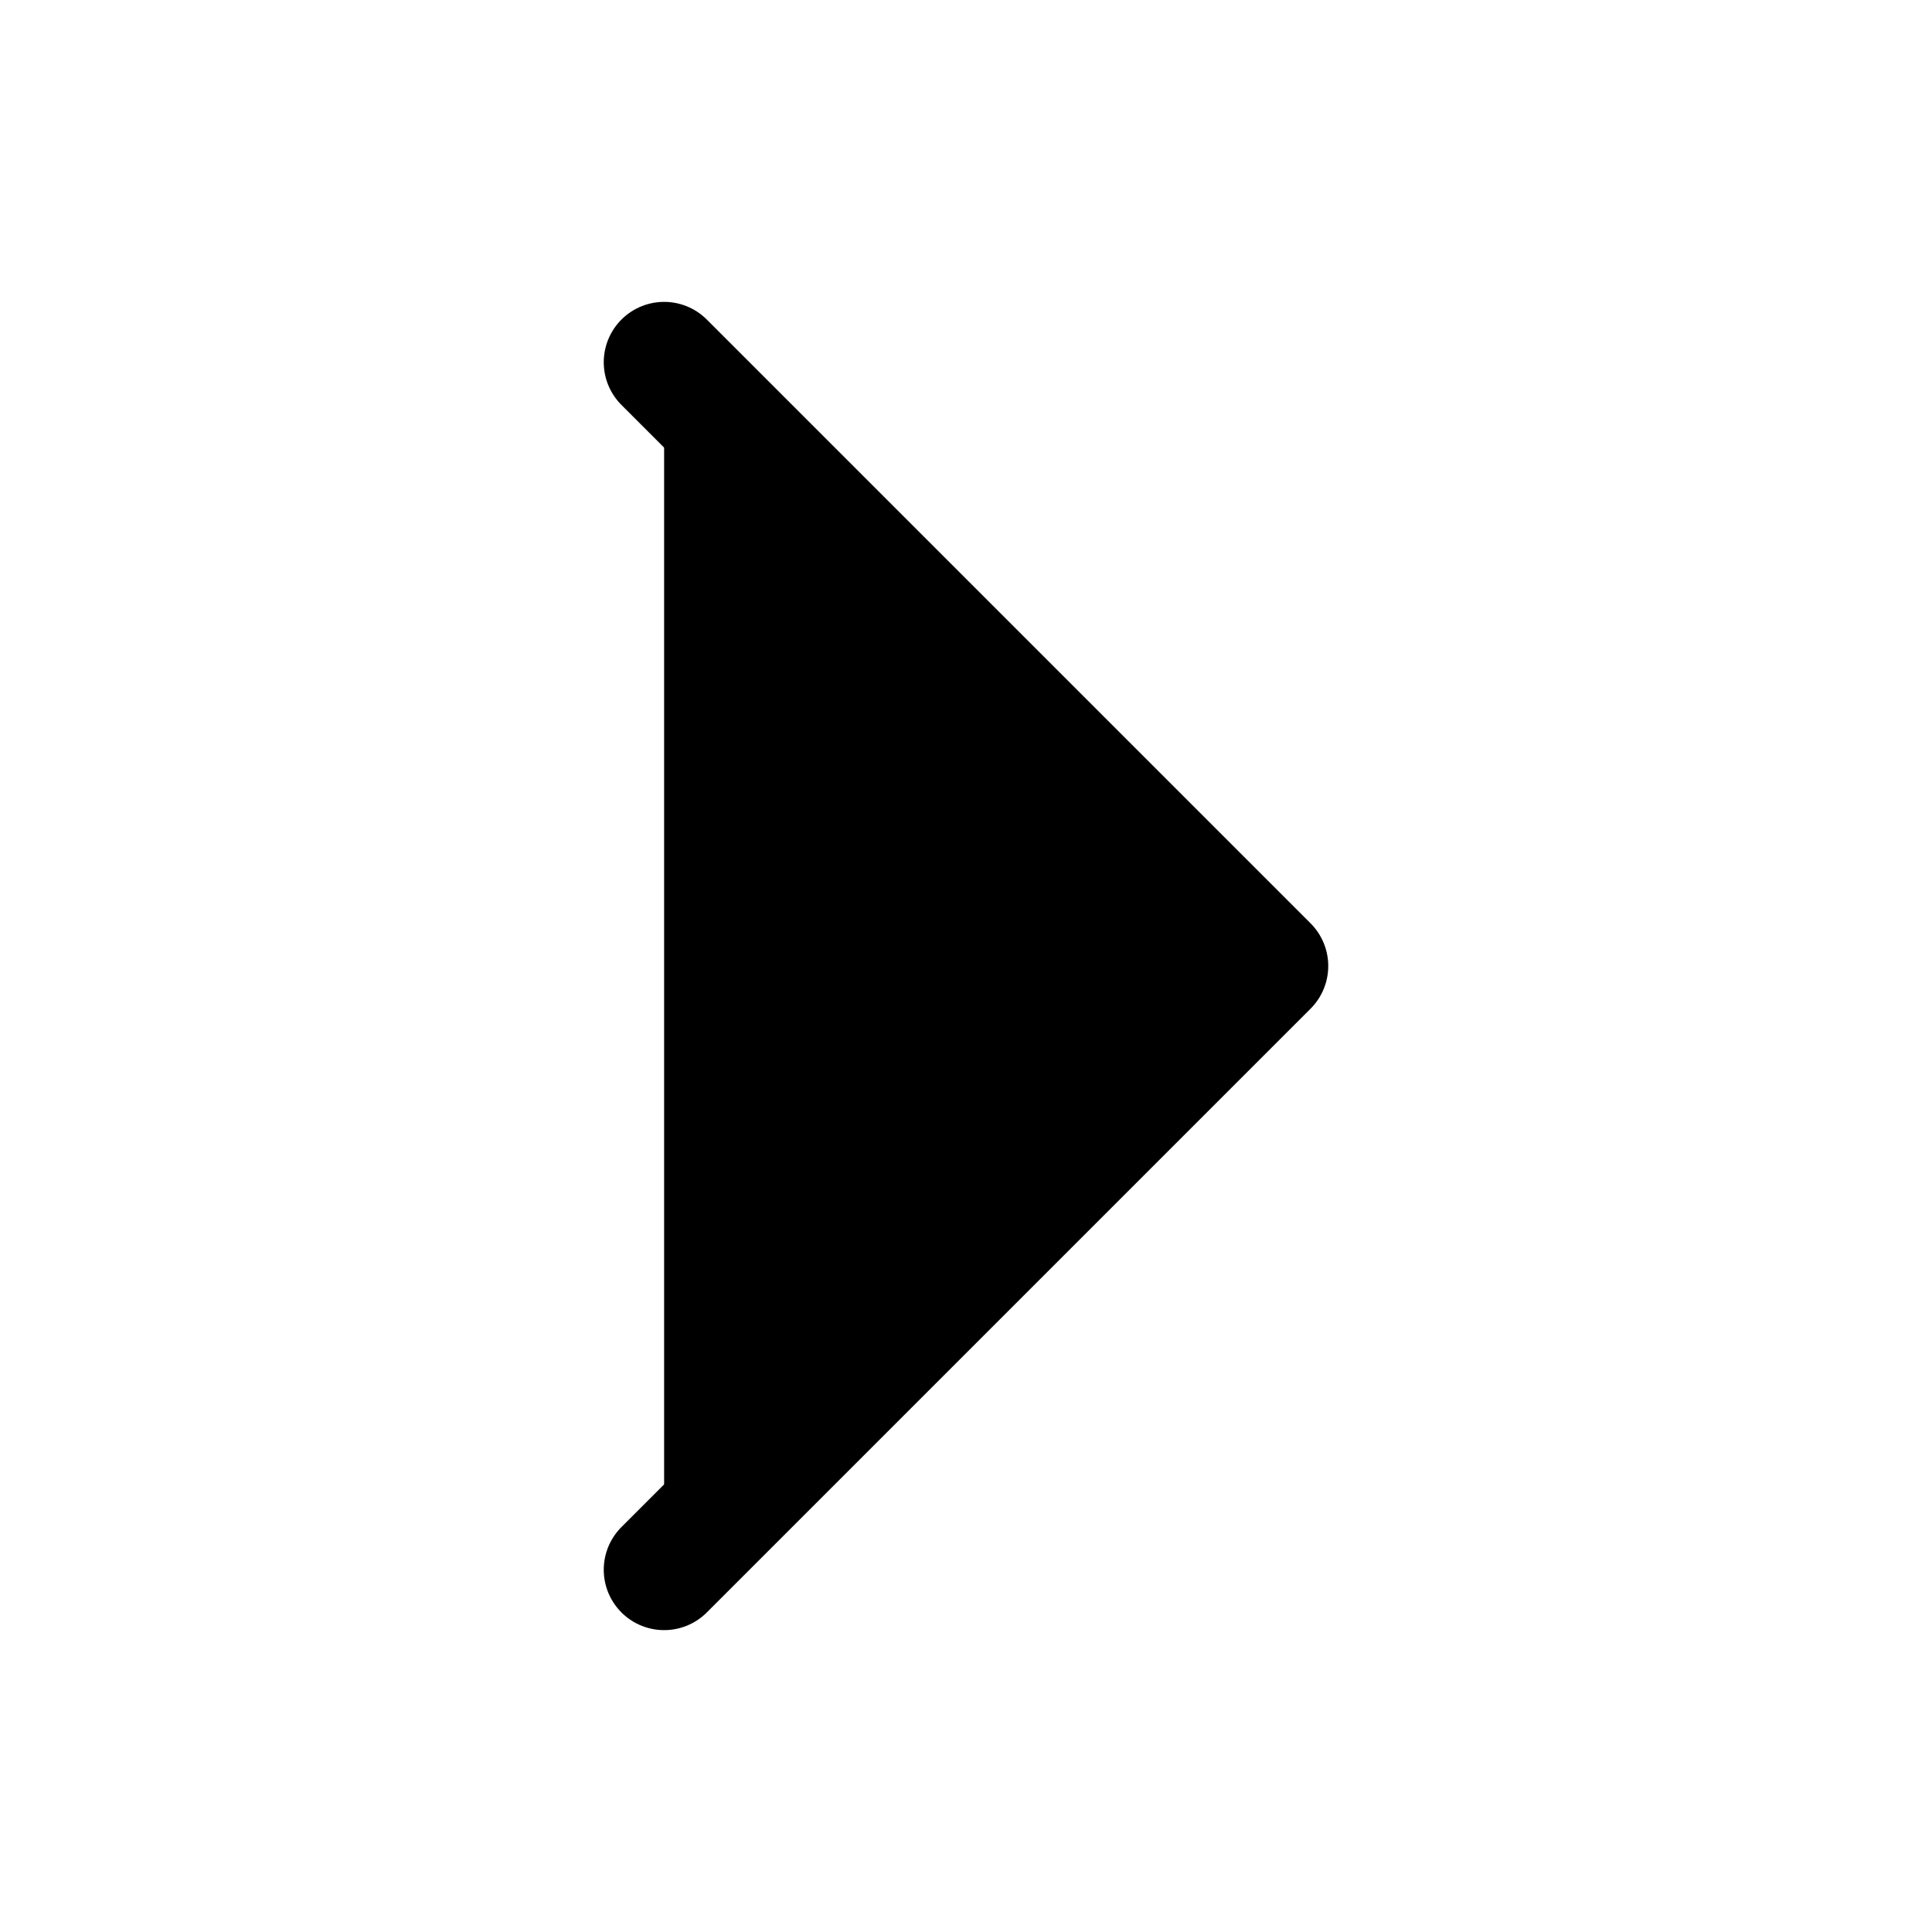
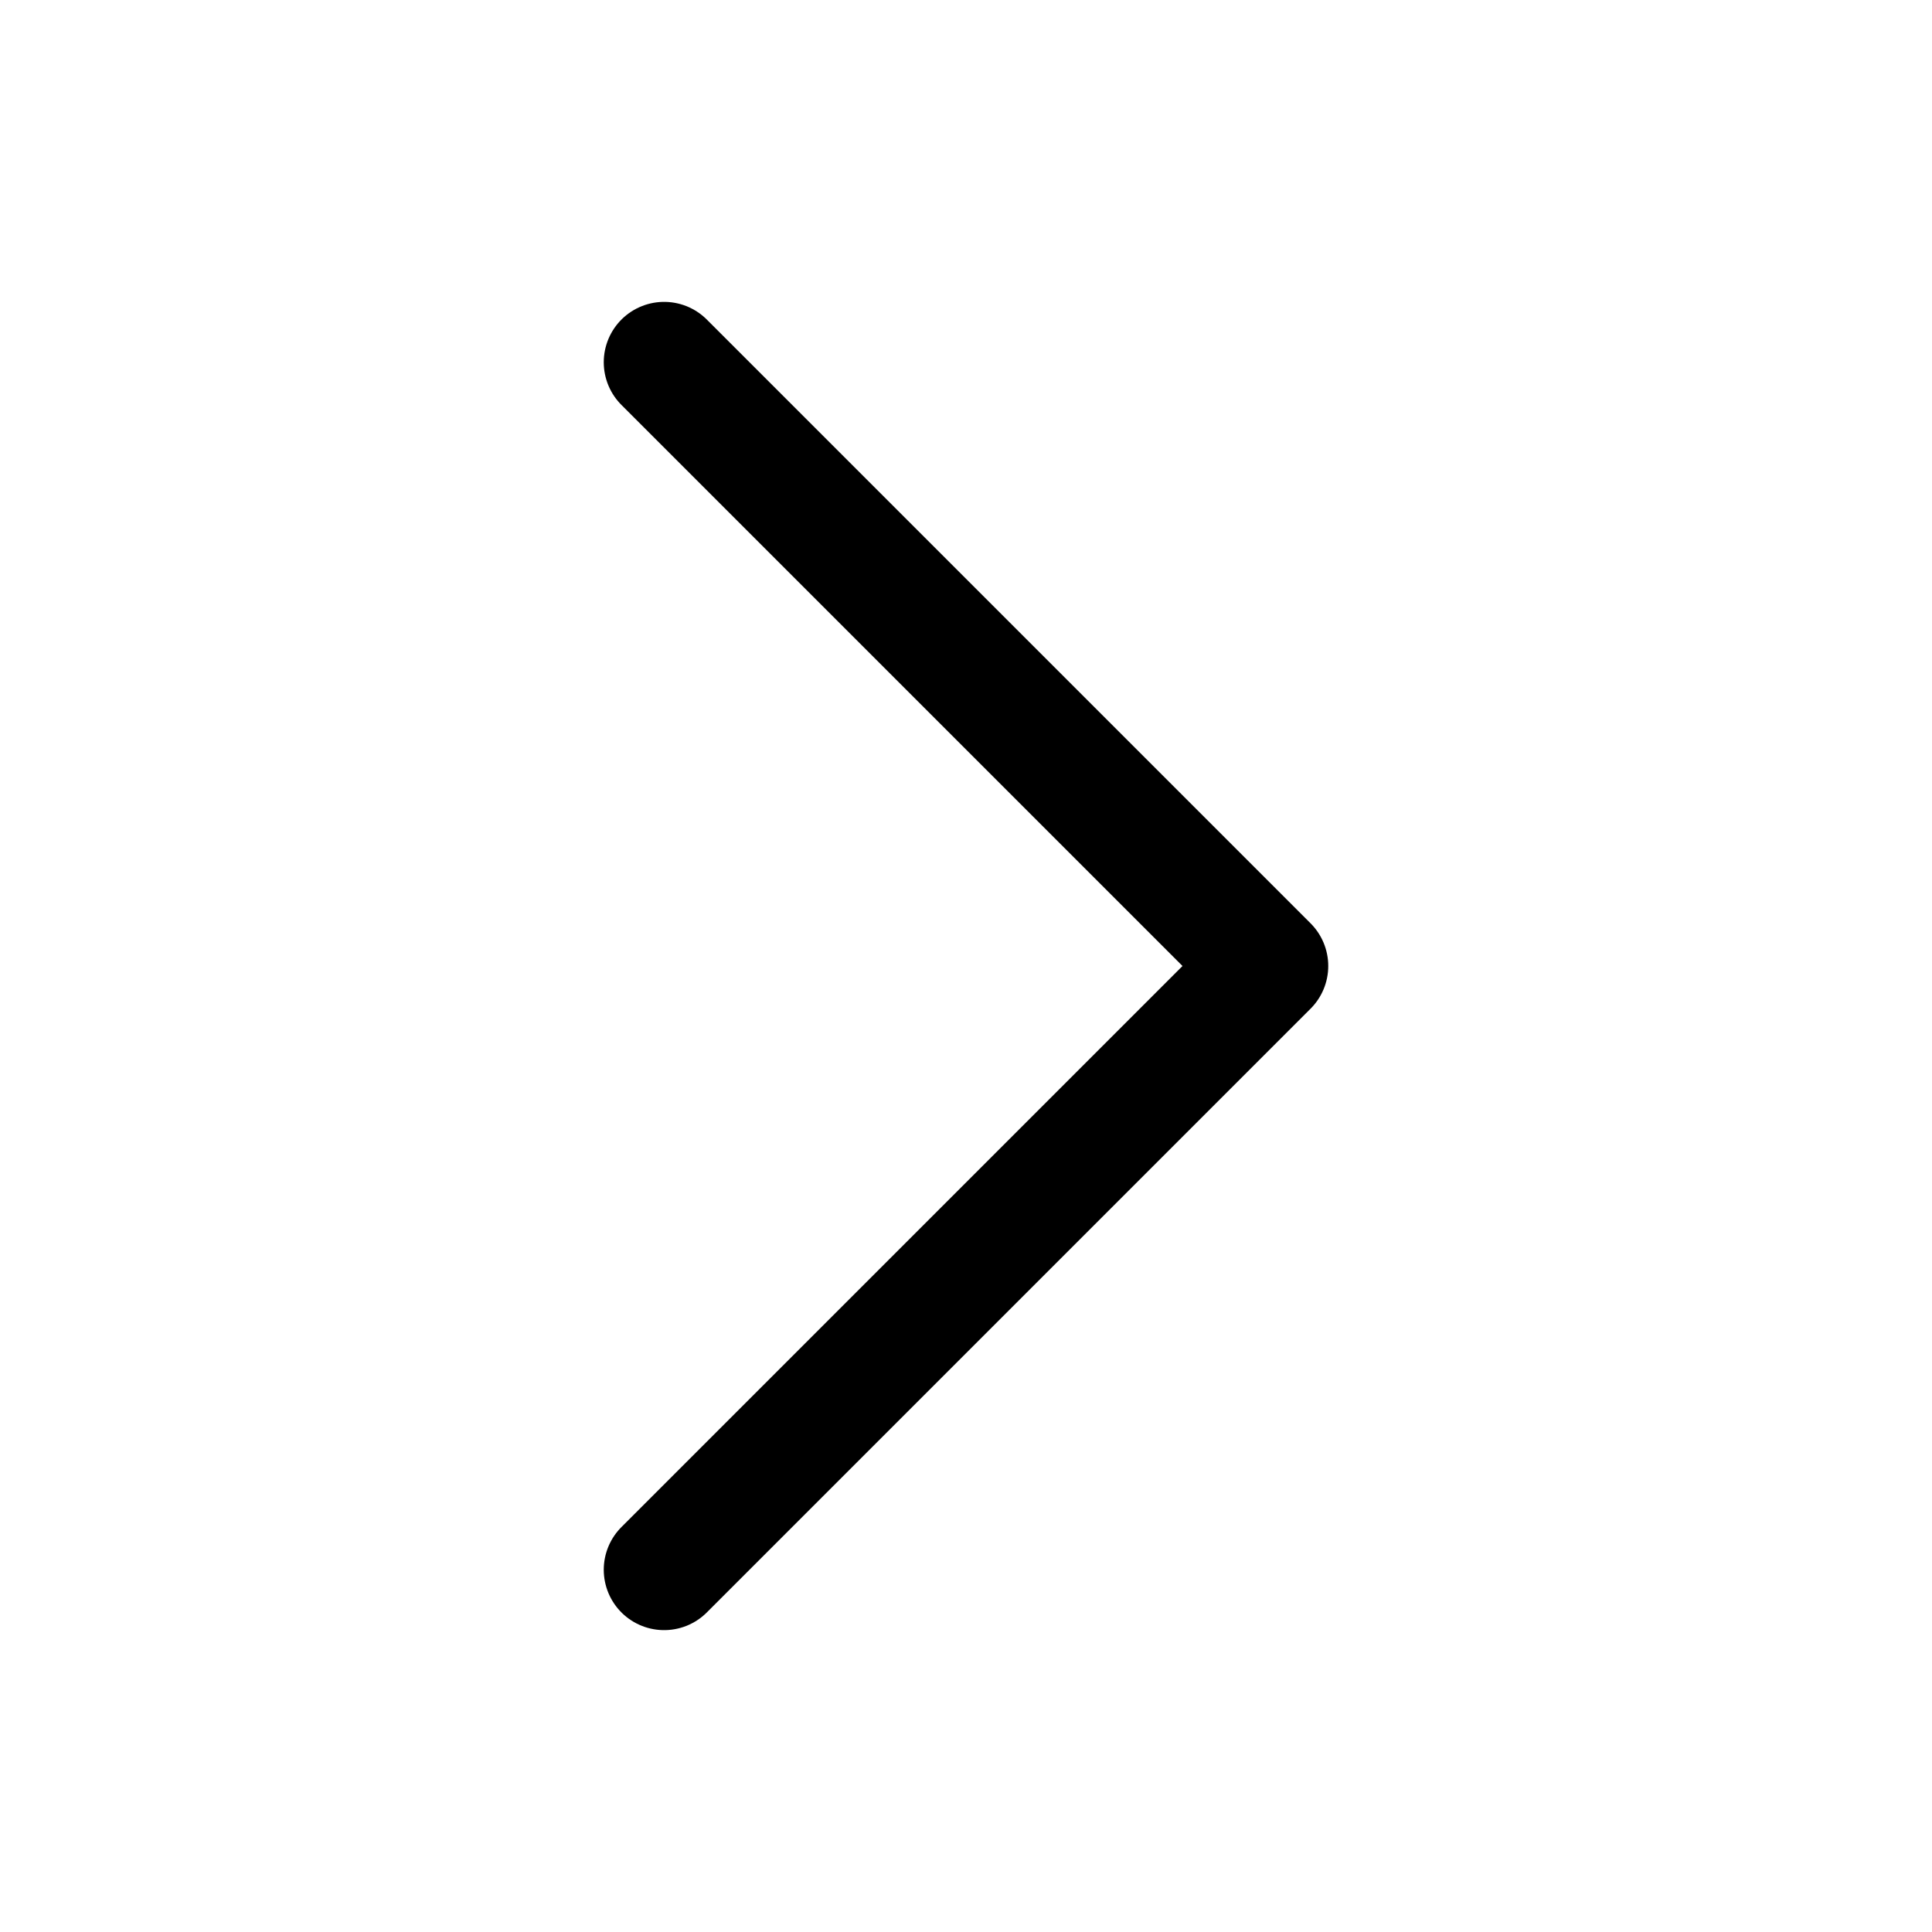
- <svg xmlns="http://www.w3.org/2000/svg" fill="currentColor" viewBox="0 0 24 24" stroke-width="1.5" stroke="currentColor" class="w-6 h-6">
+ <svg xmlns="http://www.w3.org/2000/svg" fill="none" viewBox="0 0 24 24" stroke-width="1.5" stroke="currentColor" class="w-6 h-6">
  <path stroke-linecap="round" stroke-linejoin="round" d="M8.25 4.5l7.5 7.5-7.5 7.5" />
</svg>
